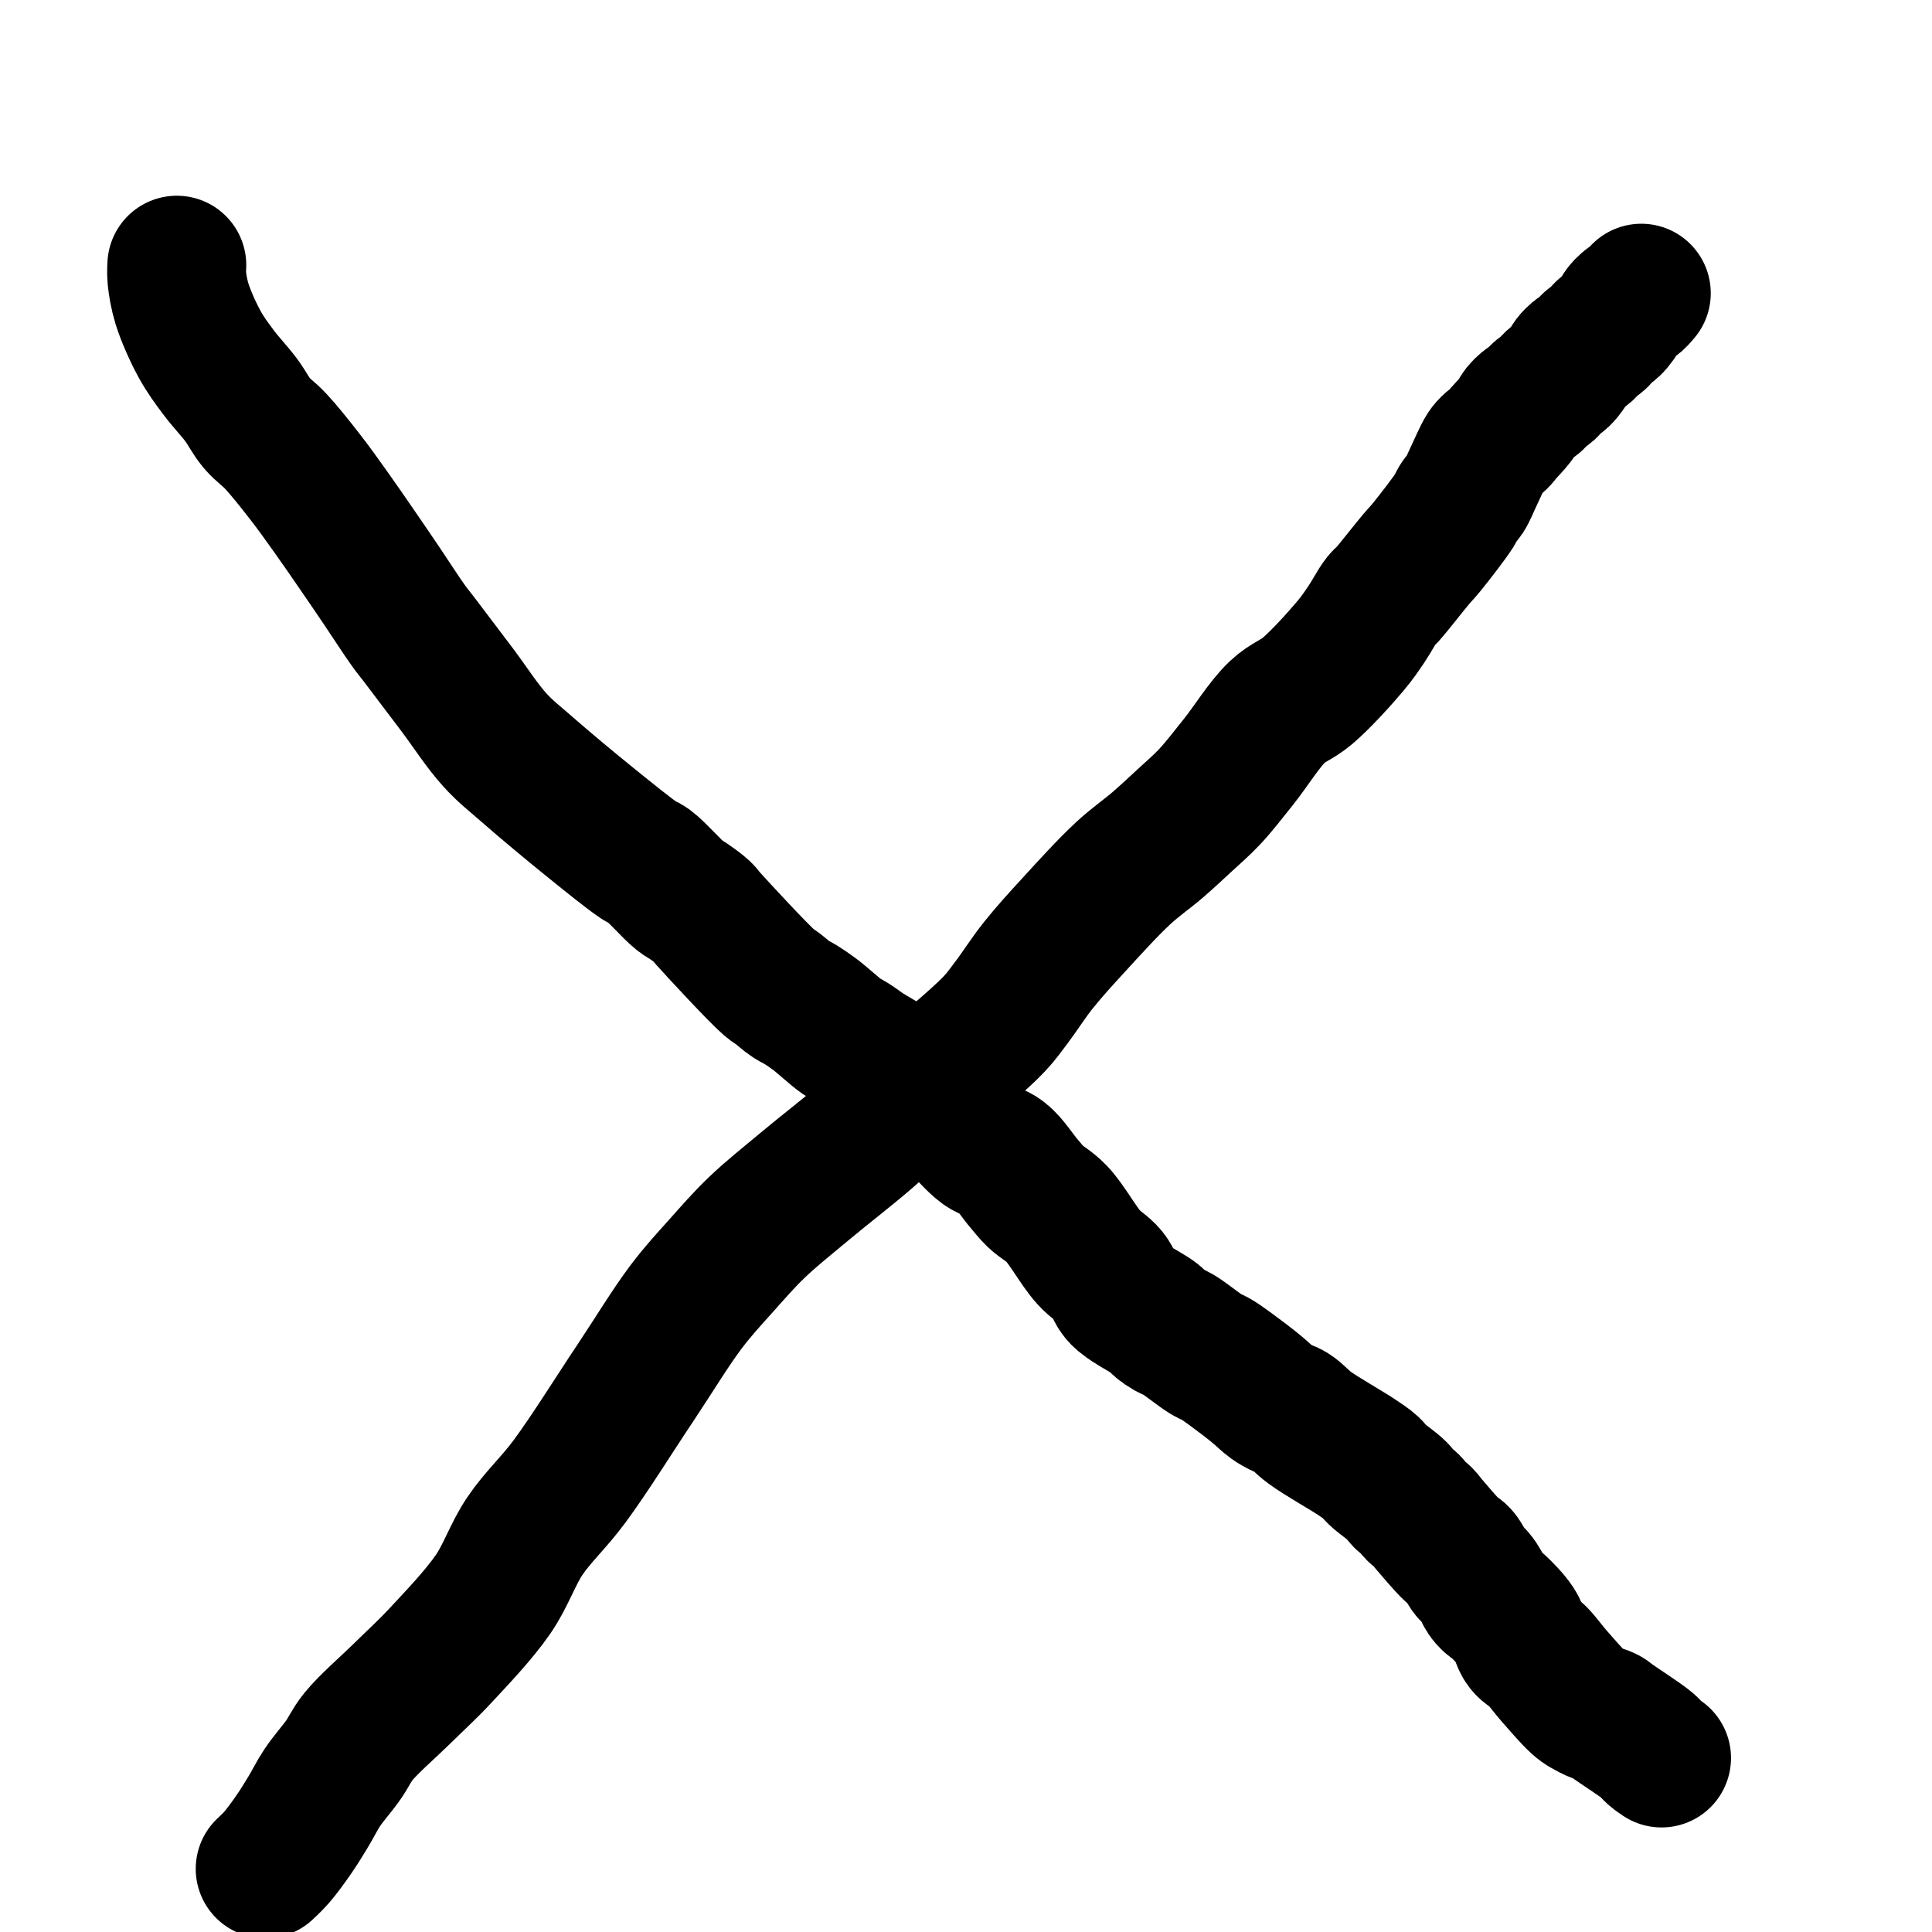
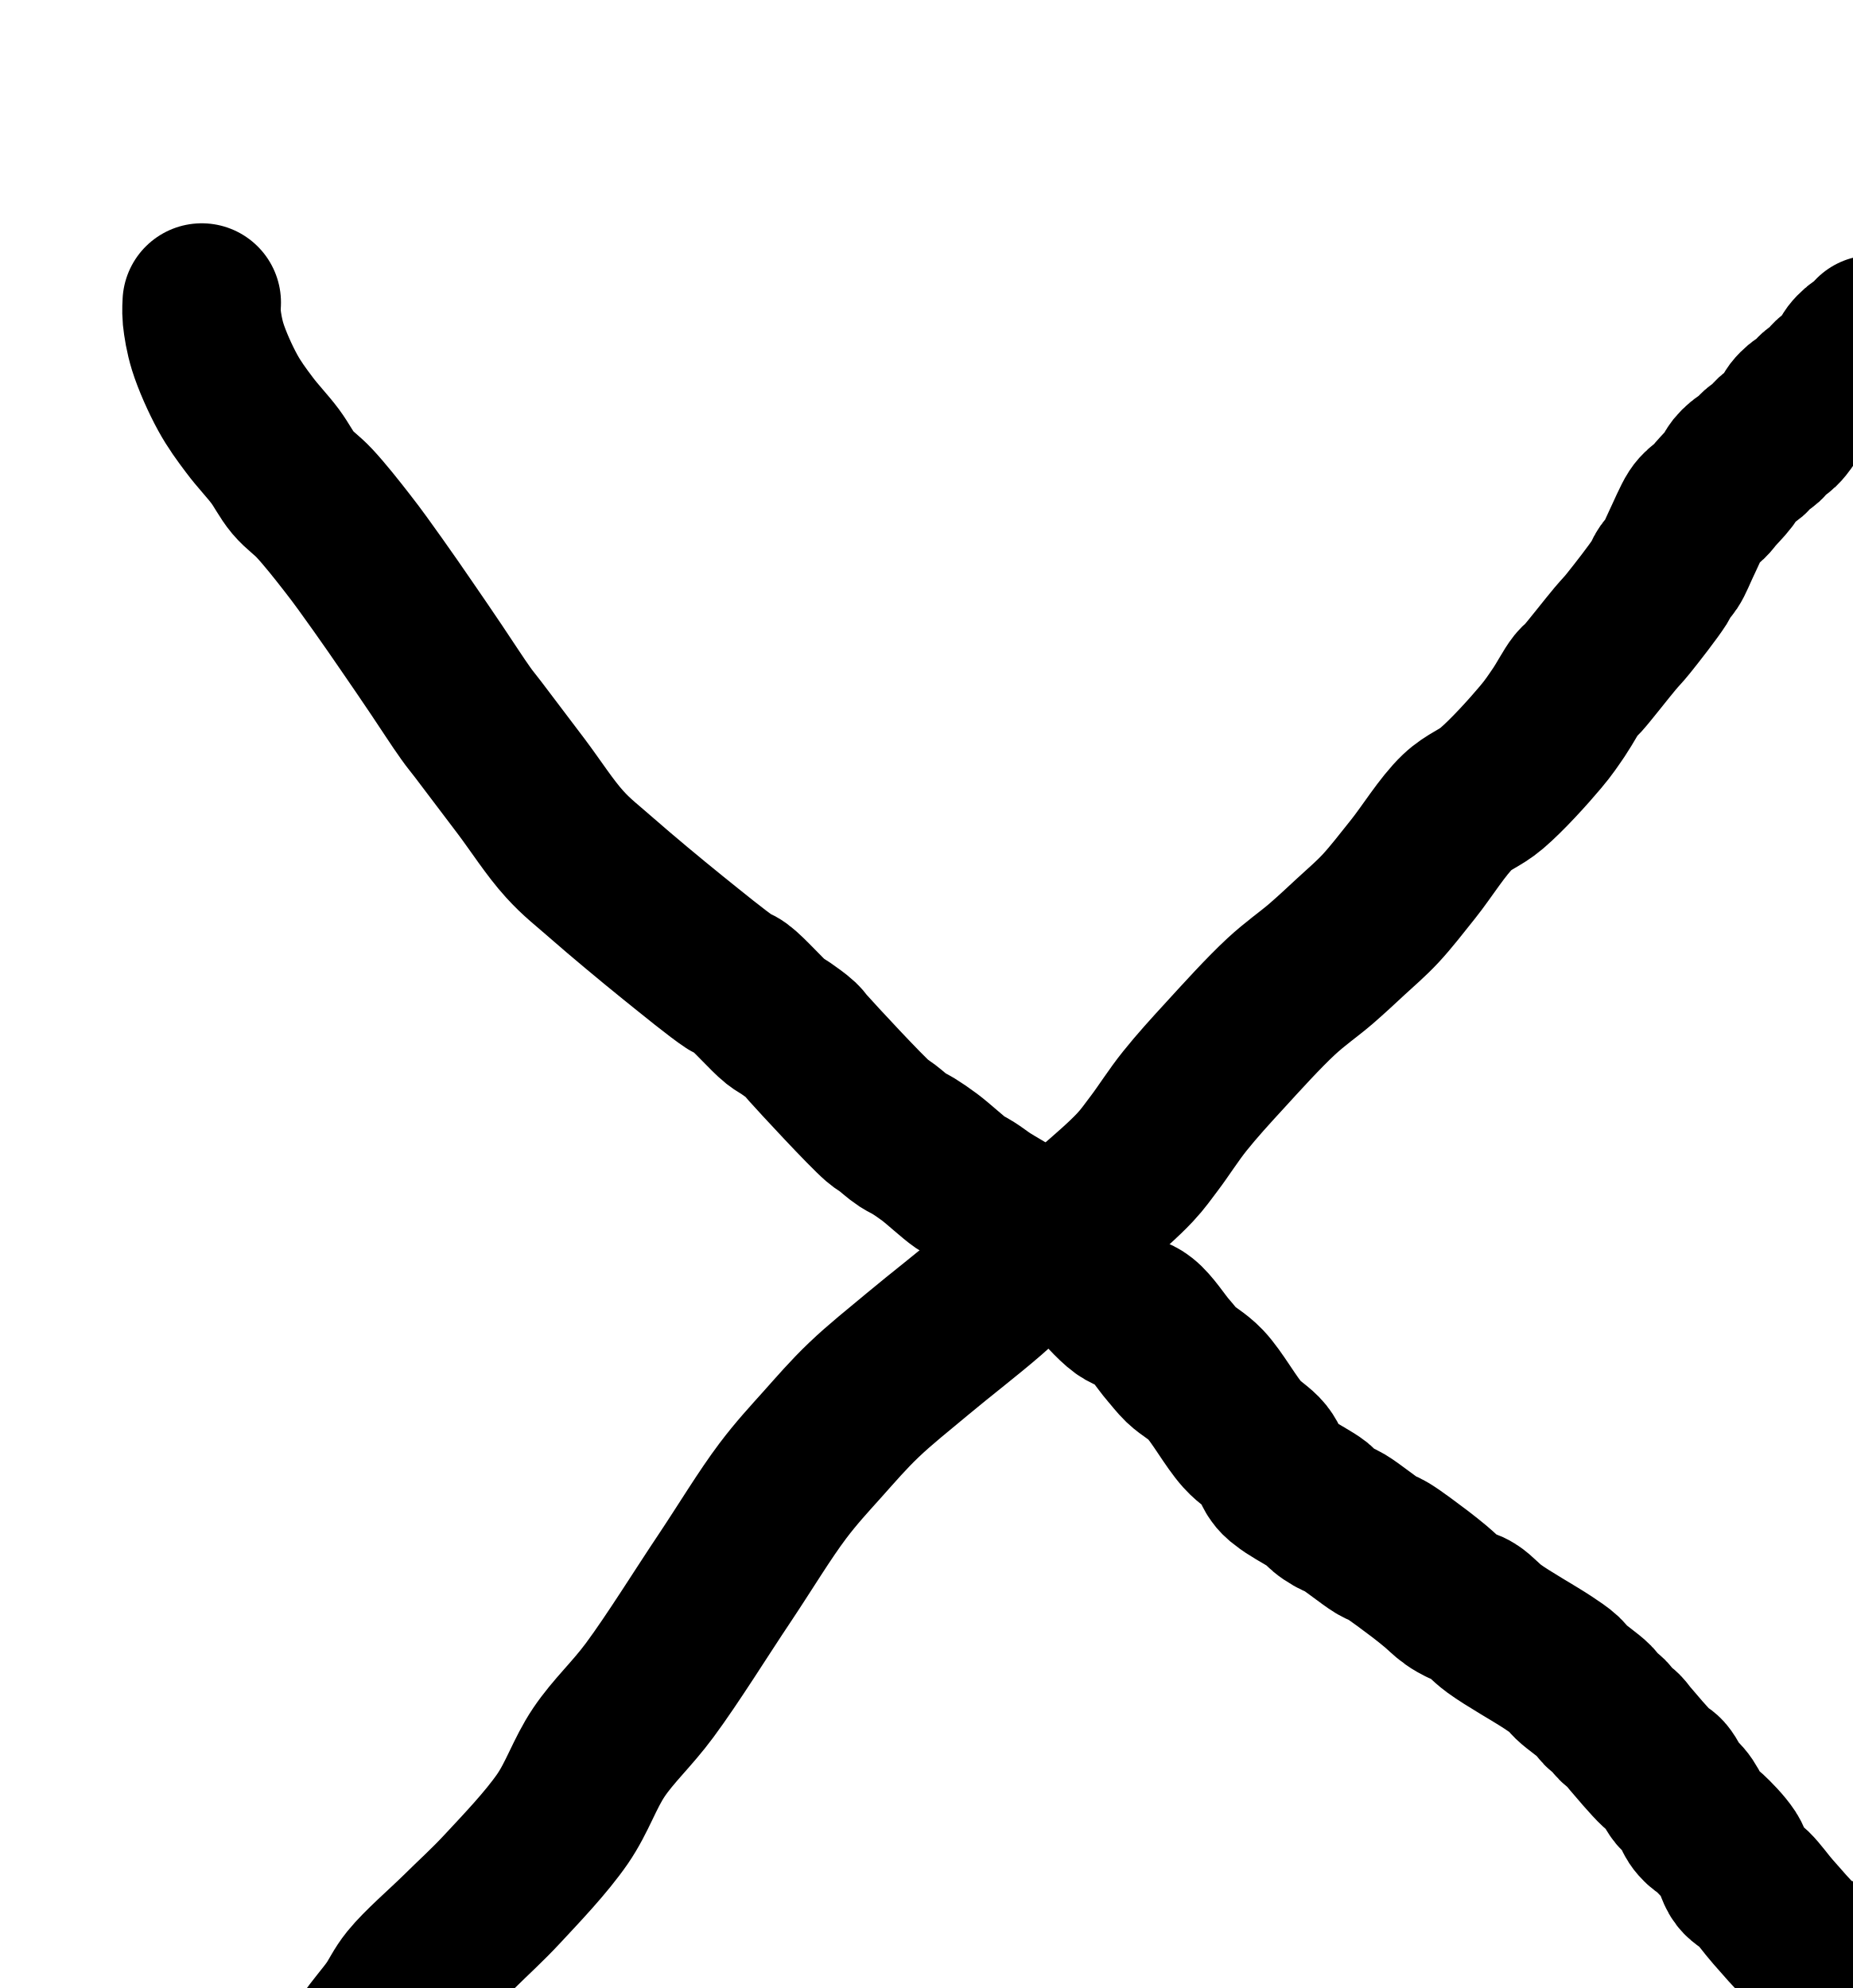
- <svg xmlns="http://www.w3.org/2000/svg" xmlns:ns1="https://sketch.io/dtd/" version="1.1" ns1:metadata="eyJuYW1lIjoiRHJhd2luZyIsInN1cmZhY2UiOnsibWV0aG9kIjoiZmlsbCIsImJsZW5kIjoibm9ybWFsIiwiZW5hYmxlZCI6dHJ1ZSwib3BhY2l0eSI6MSwidHlwZSI6InBhdHRlcm4iLCJwYXR0ZXJuIjp7InR5cGUiOiJwYXR0ZXJuIiwicmVmbGVjdCI6Im5vLXJlZmxlY3QiLCJyZXBlYXQiOiJyZXBlYXQiLCJzbW9vdGhpbmciOmZhbHNlLCJzcmMiOiJ0cmFuc3BhcmVudExpZ2h0Iiwic3giOjEsInN5IjoxLCJ4MCI6MC41LCJ4MSI6MSwieTAiOjAuNSwieTEiOjF9fSwiY2xpcFBhdGgiOnsiZW5hYmxlZCI6dHJ1ZSwic3R5bGUiOnsic3Ryb2tlU3R5bGUiOiJibGFjayIsImxpbmVXaWR0aCI6MX19LCJkZXNjcmlwdGlvbiI6Ik1hZGUgd2l0aCBTa2V0Y2hwYWQiLCJtZXRhZGF0YSI6e30sImV4cG9ydERQSSI6NzIsImV4cG9ydEZvcm1hdCI6InBuZyIsImV4cG9ydFF1YWxpdHkiOjAuOTUsInVuaXRzIjoicHgiLCJ3aWR0aCI6MTUzLCJoZWlnaHQiOjE1MywicGFnZXMiOlt7IndpZHRoIjoxNTMsImhlaWdodCI6MTUzfV0sInV1aWQiOiI5MjEwYjk2Yy0zOTUwLTRjYzctOWM5YS0zZTEwYzE5Njg0MWYifQ==" width="100" height="100" viewBox="0 0 153 153" ns1:version="2021.4.25.11">
+ <svg xmlns="http://www.w3.org/2000/svg" xmlns:ns1="https://sketch.io/dtd/" version="1.1" ns1:metadata="eyJuYW1lIjoiRHJhd2luZyIsInN1cmZhY2UiOnsibWV0aG9kIjoiZmlsbCIsImJsZW5kIjoibm9ybWFsIiwiZW5hYmxlZCI6dHJ1ZSwib3BhY2l0eSI6MSwidHlwZSI6InBhdHRlcm4iLCJwYXR0ZXJuIjp7InR5cGUiOiJwYXR0ZXJuIiwicmVmbGVjdCI6Im5vLXJlZmxlY3QiLCJyZXBlYXQiOiJyZXBlYXQiLCJzbW9vdGhpbmciOmZhbHNlLCJzcmMiOiJ0cmFuc3BhcmVudExpZ2h0Iiwic3giOjEsInN5IjoxLCJ4MCI6MC41LCJ4MSI6MSwieTAiOjAuNSwieTEiOjF9fSwiY2xpcFBhdGgiOnsiZW5hYmxlZCI6dHJ1ZSwic3R5bGUiOnsic3Ryb2tlU3R5bGUiOiJibGFjayIsImxpbmVXaWR0aCI6MX19LCJkZXNjcmlwdGlvbiI6Ik1hZGUgd2l0aCBTa2V0Y2hwYWQiLCJtZXRhZGF0YSI6e30sImV4cG9ydERQSSI6NzIsImV4cG9ydEZvcm1hdCI6InBuZyIsImV4cG9ydFF1YWxpdHkiOjAuOTUsInVuaXRzIjoicHgiLCJ3aWR0aCI6MTUzLCJoZWlnaHQiOjE1MywicGFnZXMiOlt7IndpZHRoIjoxNTMsImhlaWdodCI6MTUzfV0sInV1aWQiOiI5MjEwYjk2Yy0zOTUwLTRjYzctOWM5YS0zZTEwYzE5Njg0MWYifQ==" ns1:version="2021.4.25.11">
  <path ns1:tool="pencil" style="fill: none; stroke: #000000; mix-blend-mode: source-over; stroke-dasharray: none; stroke-dashoffset: 0; stroke-linecap: round; stroke-linejoin: miter; stroke-miterlimit: 4; stroke-opacity: 1; stroke-width: 11;" d="M0 124.78 C0 124.78 0 124.78 0 124.78 0 124.78 0.57 124.26 0.88 123.9 1.29 123.43 1.77 122.77 2.19 122.17 2.61 121.57 3 120.94 3.38 120.31 3.77 119.68 4.07 119.03 4.5 118.38 4.98 117.65 5.68 116.88 6.18 116.17 6.63 115.53 6.83 114.99 7.38 114.31 8.2 113.3 9.74 111.98 10.86 110.88 11.9 109.85 12.81 109.04 13.87 107.9 15.17 106.5 16.89 104.71 18.04 103.05 19.08 101.54 19.58 99.89 20.57 98.42 21.59 96.91 22.85 95.79 24.1 94.1 25.72 91.91 27.7 88.71 29.33 86.28 30.75 84.15 32.08 81.94 33.33 80.28 34.29 79.01 35.12 78.12 36.06 77.07 37 76.02 37.89 74.98 38.95 73.97 40.1 72.87 41.37 71.87 42.72 70.74 44.25 69.46 46.23 67.94 47.68 66.68 48.85 65.66 49.68 64.77 50.79 63.81 52 62.77 53.46 61.71 54.67 60.67 55.78 59.71 56.99 58.67 57.79 57.81 58.36 57.2 58.64 56.77 59.13 56.13 59.76 55.3 60.46 54.18 61.24 53.21 62.08 52.16 63 51.15 64.02 50.04 65.2 48.75 66.71 47.08 67.93 45.95 68.9 45.05 69.83 44.42 70.68 43.69 71.43 43.04 72.08 42.43 72.77 41.79 73.46 41.15 74.14 40.58 74.82 39.85 75.58 39.03 76.28 38.11 77.09 37.1 78.04 35.91 79.13 34.13 80.16 33.15 80.95 32.4 81.71 32.21 82.54 31.5 83.62 30.58 85.09 28.95 85.93 27.95 86.49 27.29 86.81 26.8 87.22 26.2 87.63 25.59 88.08 24.72 88.4 24.32 88.57 24.11 88.65 24.1 88.85 23.88 89.32 23.36 90.52 21.81 91.11 21.11 91.48 20.67 91.67 20.5 92.03 20.05 92.61 19.33 93.77 17.84 94.19 17.18 94.39 16.86 94.44 16.64 94.59 16.43 94.71 16.26 94.85 16.2 94.98 16 95.21 15.66 95.45 15.03 95.71 14.49 96.01 13.87 96.42 12.89 96.69 12.48 96.82 12.28 96.91 12.2 97.05 12.06 97.21 11.9 97.45 11.78 97.62 11.61 97.79 11.45 97.89 11.29 98.07 11.08 98.32 10.79 98.77 10.34 99.01 10.02 99.19 9.78 99.28 9.53 99.43 9.34 99.57 9.17 99.7 9.04 99.87 8.9 100.06 8.74 100.33 8.62 100.52 8.46 100.69 8.31 100.79 8.13 100.96 7.98 101.14 7.82 101.39 7.7 101.57 7.54 101.74 7.38 101.85 7.19 102.02 7.03 102.2 6.87 102.44 6.75 102.61 6.59 102.78 6.43 102.91 6.25 103.05 6.06 103.2 5.85 103.32 5.56 103.47 5.36 103.6 5.19 103.74 5.06 103.9 4.92 104.08 4.77 104.35 4.65 104.53 4.49 104.7 4.34 104.81 4.15 104.98 4 105.16 3.84 105.4 3.72 105.58 3.56 105.75 3.4 105.86 3.2 106.03 3.04 106.2 2.88 106.44 2.76 106.61 2.6 106.78 2.44 106.92 2.27 107.06 2.07 107.21 1.86 107.33 1.57 107.48 1.37 107.61 1.2 107.74 1.07 107.9 0.93 108.08 0.77 108.35 0.65 108.53 0.49 108.7 0.34 108.98 0 108.98 0 " transform="matrix(1,0,0,1,21,23.21854)" />
  <path ns1:tool="pencil" style="fill: none; stroke: #000000; mix-blend-mode: source-over; stroke-dasharray: none; stroke-dashoffset: 0; stroke-linecap: round; stroke-linejoin: miter; stroke-miterlimit: 4; stroke-opacity: 1; stroke-width: 11;" d="M0.02 0 C0.02 0 0.02 0 0.02 0 0.02 0 -0.02 0.61 0.02 1 0.08 1.57 0.2 2.31 0.43 3.06 0.73 4.02 1.3 5.3 1.82 6.25 2.28 7.09 2.79 7.78 3.34 8.51 3.89 9.25 4.6 9.98 5.12 10.68 5.58 11.3 5.89 11.96 6.35 12.51 6.8 13.04 7.31 13.36 7.84 13.93 8.54 14.68 9.38 15.74 10.11 16.68 10.85 17.62 11.54 18.6 12.24 19.58 12.94 20.56 13.62 21.55 14.3 22.54 14.98 23.53 15.66 24.52 16.33 25.52 17 26.51 17.8 27.76 18.34 28.51 18.67 28.98 18.82 29.13 19.19 29.62 19.89 30.54 21.21 32.28 22.21 33.61 23.21 34.94 24.19 36.48 25.21 37.6 26.06 38.54 26.79 39.08 27.8 39.97 29.17 41.17 31.15 42.82 32.71 44.08 34.09 45.19 35.84 46.62 36.65 47.15 36.98 47.37 37.09 47.34 37.39 47.56 37.99 48 39.27 49.46 39.85 49.92 40.13 50.14 40.26 50.18 40.51 50.35 40.84 50.58 41.34 50.93 41.62 51.19 41.82 51.38 41.83 51.46 42.07 51.72 42.82 52.56 46.07 56.07 46.95 56.83 47.24 57.08 47.34 57.09 47.57 57.27 47.89 57.51 48.33 57.92 48.67 58.14 48.93 58.31 49.13 58.38 49.39 58.54 49.73 58.75 50.1 59 50.53 59.32 51.15 59.78 52.16 60.73 52.7 61.1 52.99 61.3 53.16 61.34 53.42 61.51 53.76 61.72 54.12 62.01 54.55 62.29 55.1 62.64 55.9 63.08 56.45 63.44 56.88 63.72 57.21 63.97 57.58 64.25 57.95 64.53 58.31 64.83 58.67 65.13 59.03 65.43 59.41 65.8 59.74 66.04 59.99 66.22 60.24 66.31 60.44 66.46 60.61 66.59 60.7 66.72 60.88 66.89 61.15 67.15 61.5 67.5 61.89 67.89 62.44 68.44 63.24 69.41 63.89 69.88 64.39 70.24 64.88 70.25 65.35 70.63 65.96 71.11 66.6 72.13 67.09 72.7 67.45 73.11 67.65 73.4 68.02 73.76 68.48 74.2 69.12 74.51 69.69 75.11 70.5 75.96 71.45 77.71 72.24 78.58 72.79 79.19 73.39 79.49 73.79 79.99 74.14 80.43 74.32 81.06 74.56 81.38 74.7 81.58 74.81 81.67 74.97 81.81 75.15 81.96 75.32 82.07 75.58 82.25 76.03 82.55 77.07 83.1 77.47 83.42 77.68 83.59 77.74 83.73 77.91 83.87 78.09 84.02 78.31 84.17 78.54 84.3 78.78 84.44 79 84.49 79.32 84.68 79.89 85.02 81.01 85.93 81.57 86.27 81.88 86.46 82.03 86.46 82.34 86.65 82.9 86.99 83.97 87.8 84.58 88.26 85.01 88.59 85.31 88.83 85.67 89.13 86.03 89.43 86.41 89.82 86.74 90.05 86.99 90.23 87.19 90.33 87.44 90.46 87.7 90.59 87.96 90.63 88.26 90.82 88.7 91.09 89.11 91.61 89.73 92.06 90.67 92.75 92.59 93.82 93.47 94.41 93.96 94.74 94.32 94.97 94.6 95.23 94.79 95.41 94.83 95.54 95.04 95.74 95.41 96.1 96.34 96.73 96.7 97.1 96.91 97.31 96.97 97.49 97.14 97.66 97.3 97.83 97.52 97.93 97.69 98.1 97.86 98.27 97.97 98.49 98.14 98.66 98.31 98.83 98.52 98.94 98.69 99.11 98.86 99.28 98.93 99.42 99.14 99.66 99.55 100.14 100.55 101.33 101.02 101.76 101.26 101.98 101.42 102 101.61 102.21 101.88 102.51 102.16 103.17 102.41 103.47 102.57 103.67 102.73 103.74 102.87 103.91 103.03 104.09 103.17 104.31 103.3 104.54 103.44 104.78 103.55 105.1 103.69 105.31 103.8 105.48 103.91 105.59 104.05 105.73 104.21 105.89 104.41 105.97 104.63 106.18 105.01 106.53 105.67 107.2 106.03 107.75 106.35 108.24 106.43 108.88 106.74 109.28 107.01 109.63 107.37 109.75 107.71 110.08 108.15 110.51 108.58 111.14 109.08 111.71 109.66 112.37 110.52 113.37 110.99 113.79 111.23 114.01 111.37 114.1 111.59 114.23 111.82 114.37 112.09 114.5 112.35 114.62 112.62 114.74 112.99 114.82 113.21 114.94 113.37 115.03 113.41 115.09 113.6 115.23 114.12 115.61 116.01 116.82 116.55 117.29 116.78 117.49 116.83 117.63 117 117.78 117.18 117.94 117.6 118.22 117.6 118.22 " transform="matrix(1,0,0,1,13.98281,21)" />
</svg>
